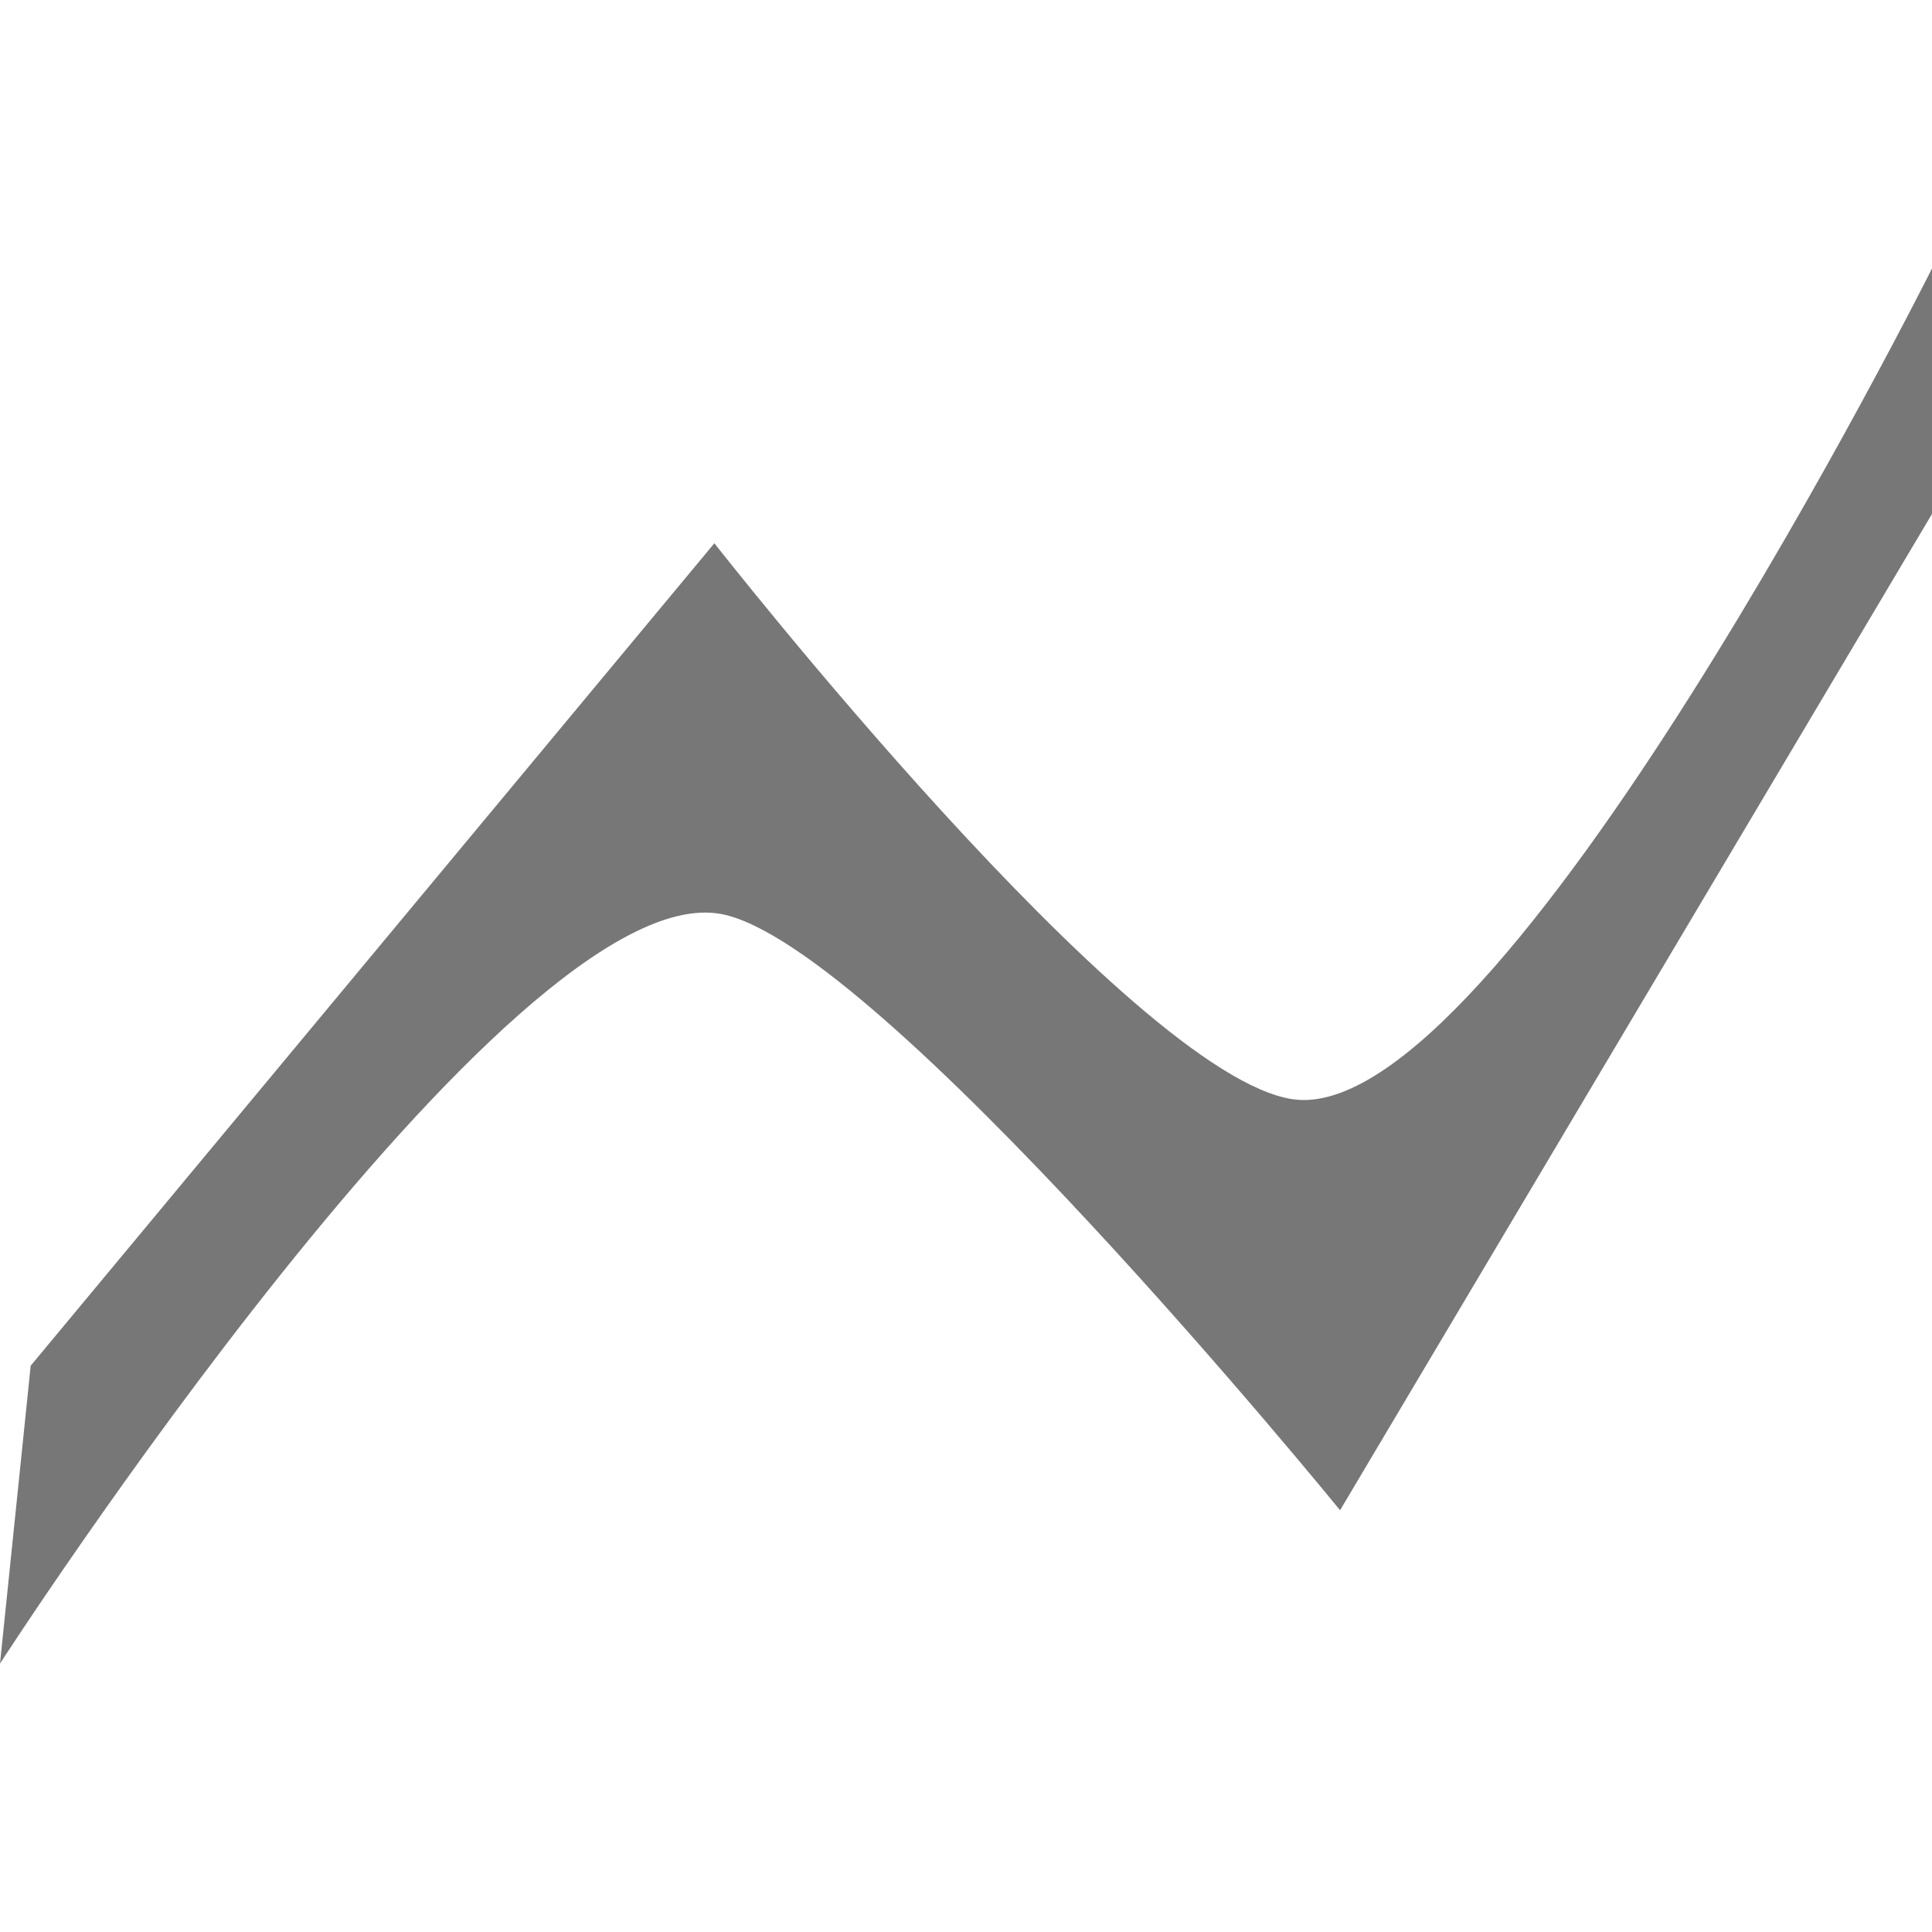
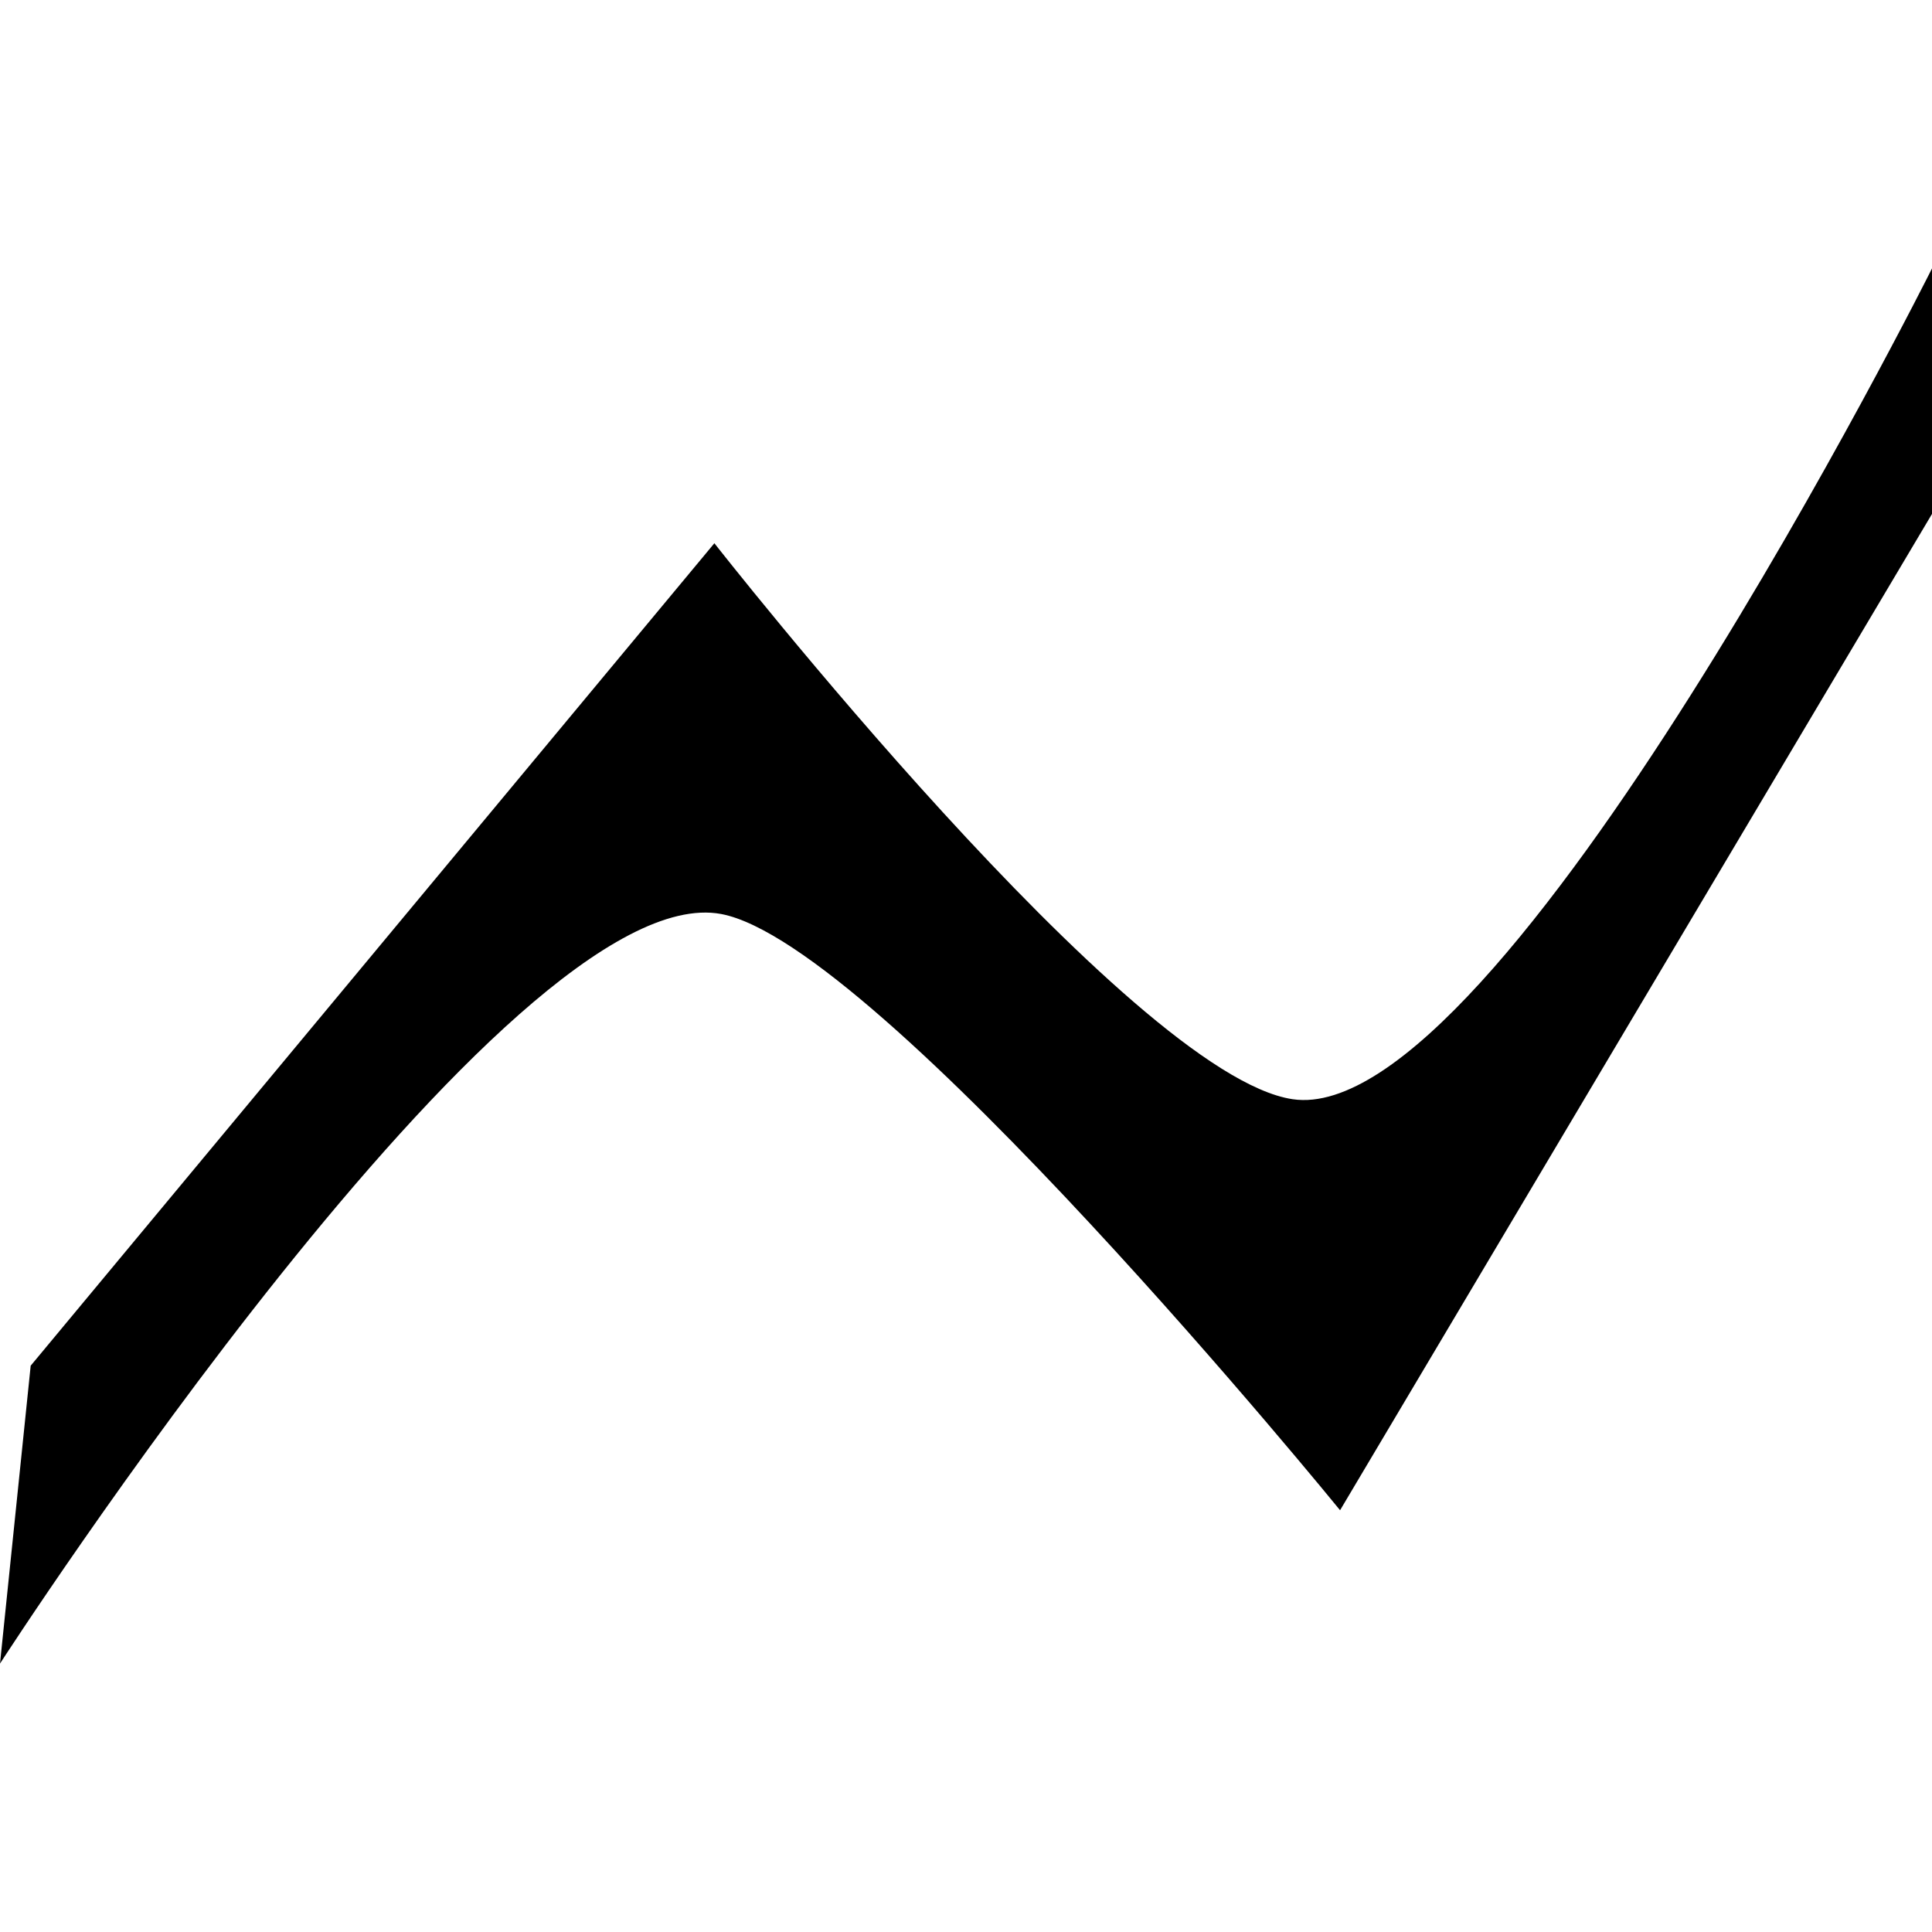
<svg xmlns="http://www.w3.org/2000/svg" viewBox="0 0 377.73 272.77" width="1em" height="1em">
  <defs>
-     <style>.cls-1{fill:#777777;}</style>
+     <style>.cls-1{fill:currentColor;}</style>
  </defs>
  <g id="Layer_2" data-name="Layer 2">
    <g id="Layer_1-2" data-name="Layer 1">
      <path class="cls-1" d="M377.73,48V0s-84.23,168.46-125,162.43c-31.64-4.68-113.06-108.7-113.06-108.7L6,214.53,0,272.77S99.58,118.5,141,126.22C171.82,132,262,242.79,262,242.79Z" />
    </g>
  </g>
</svg>
